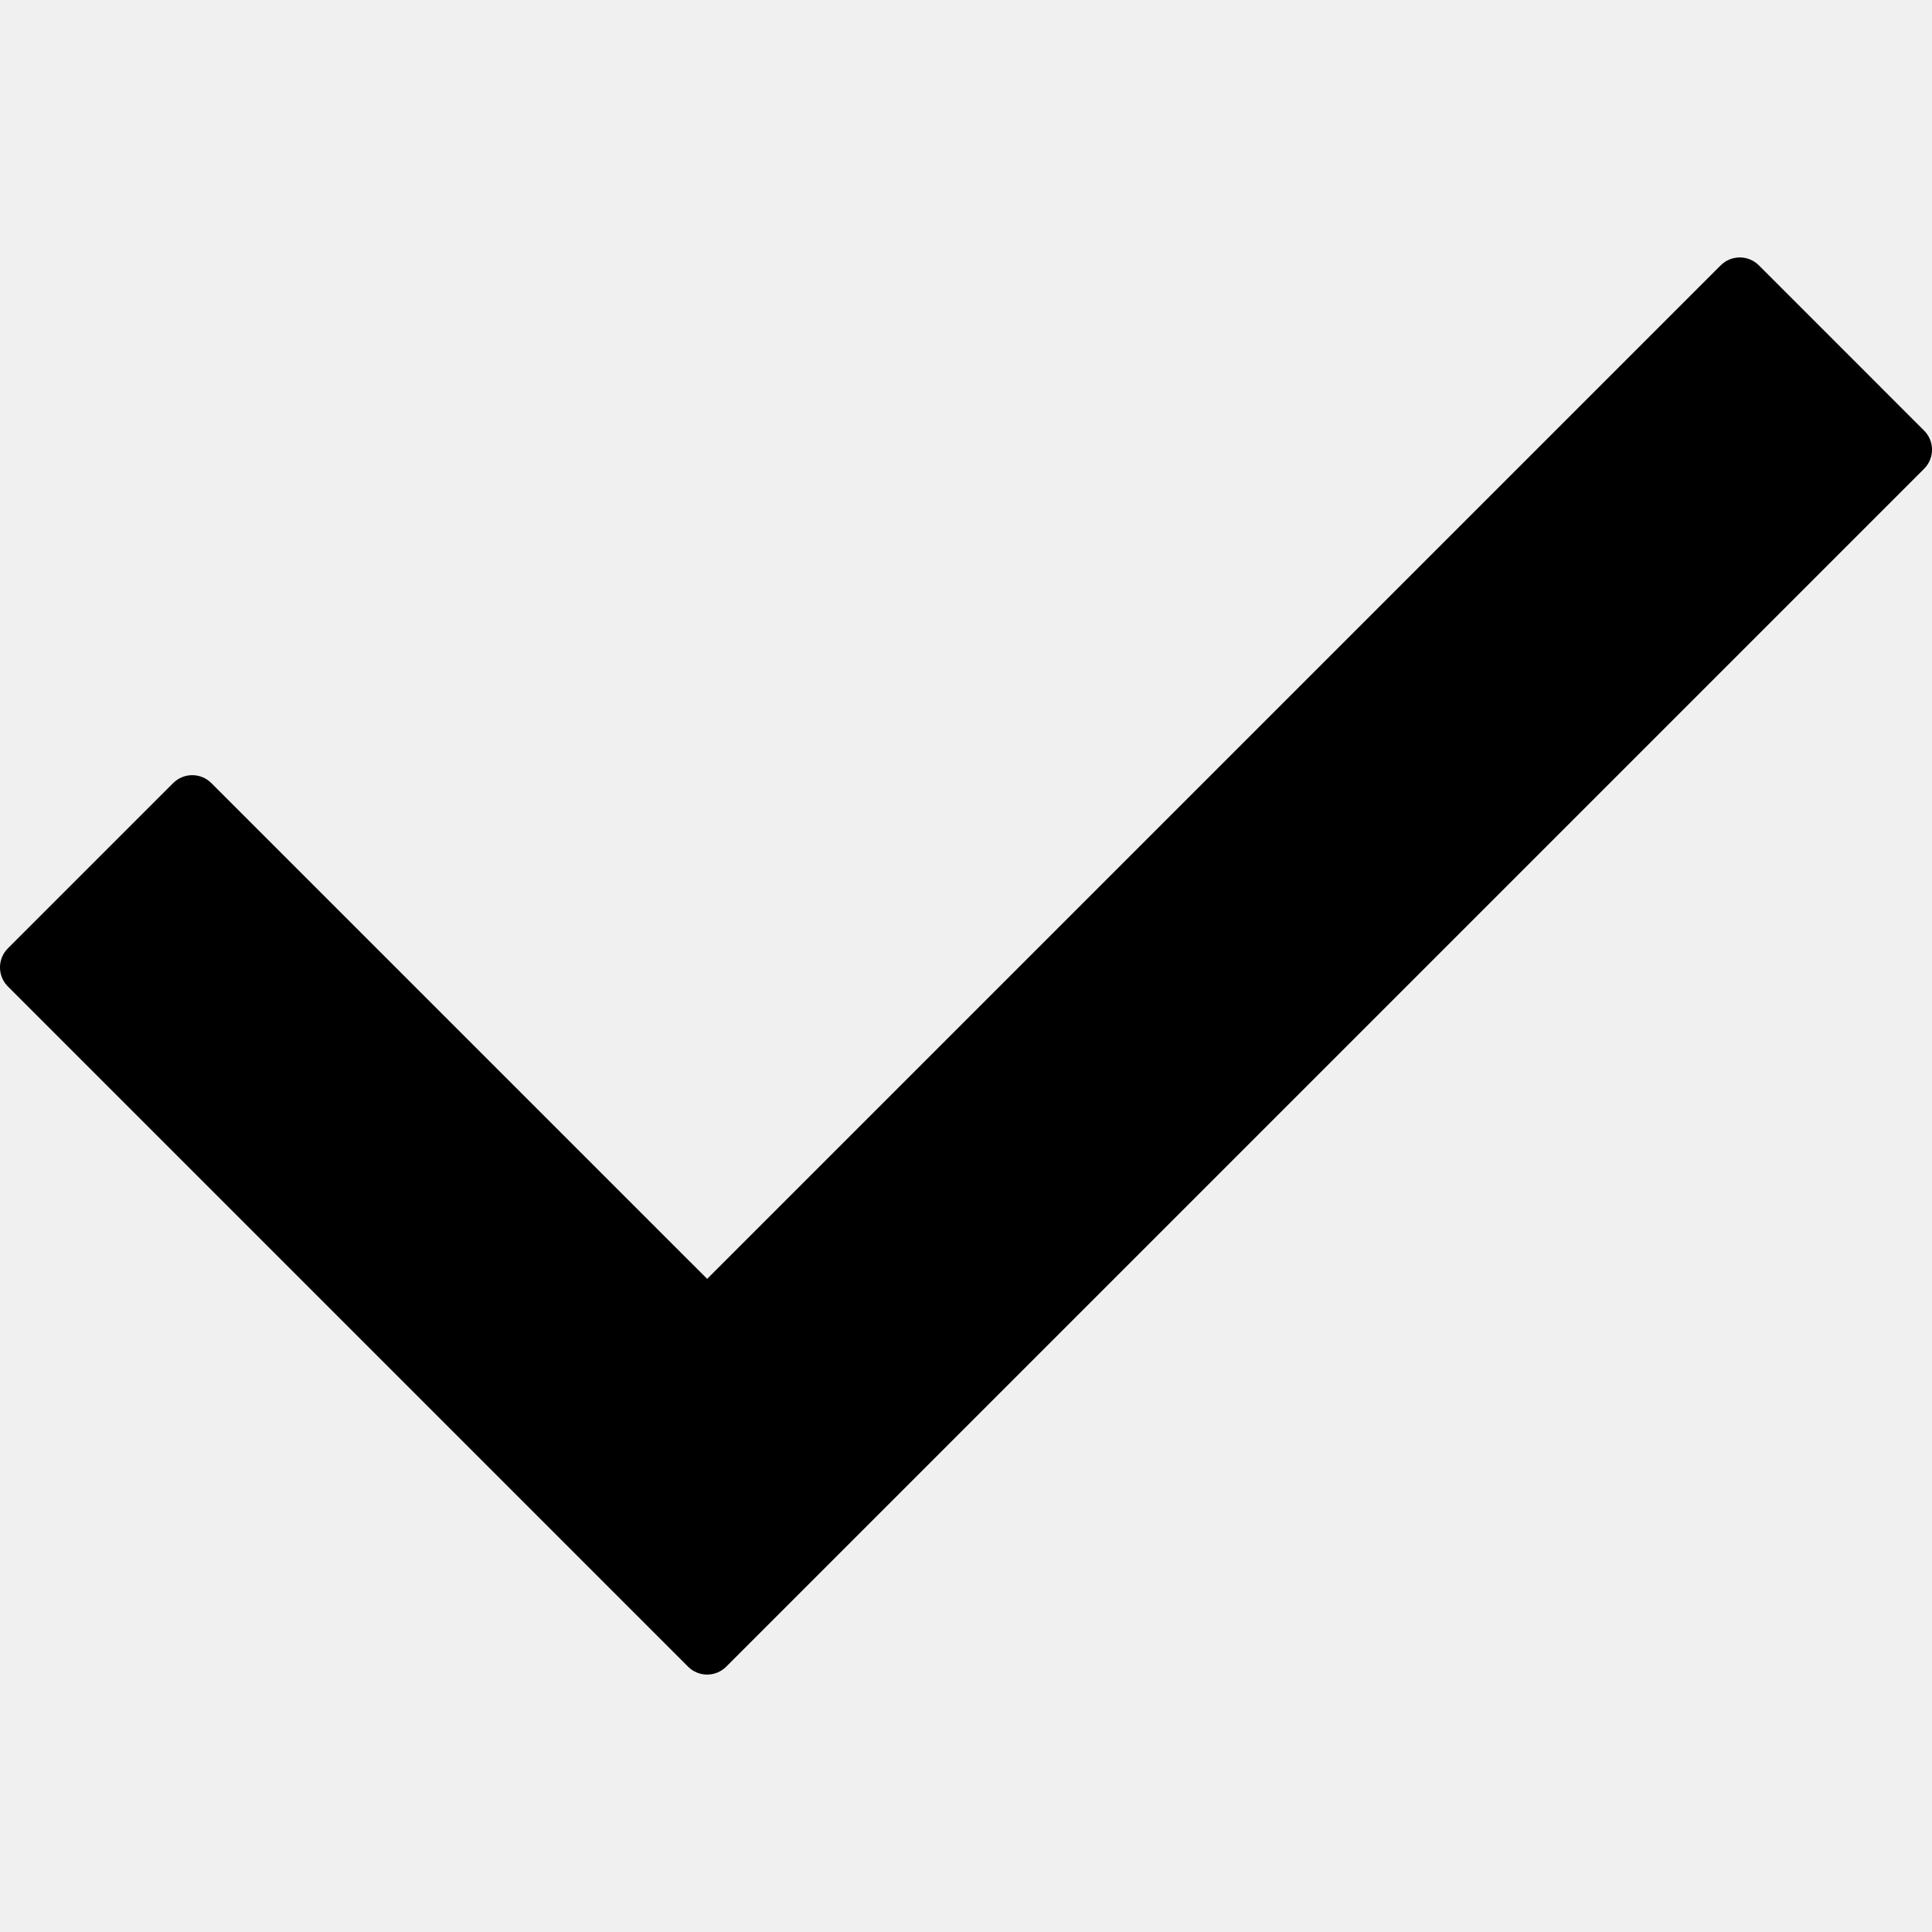
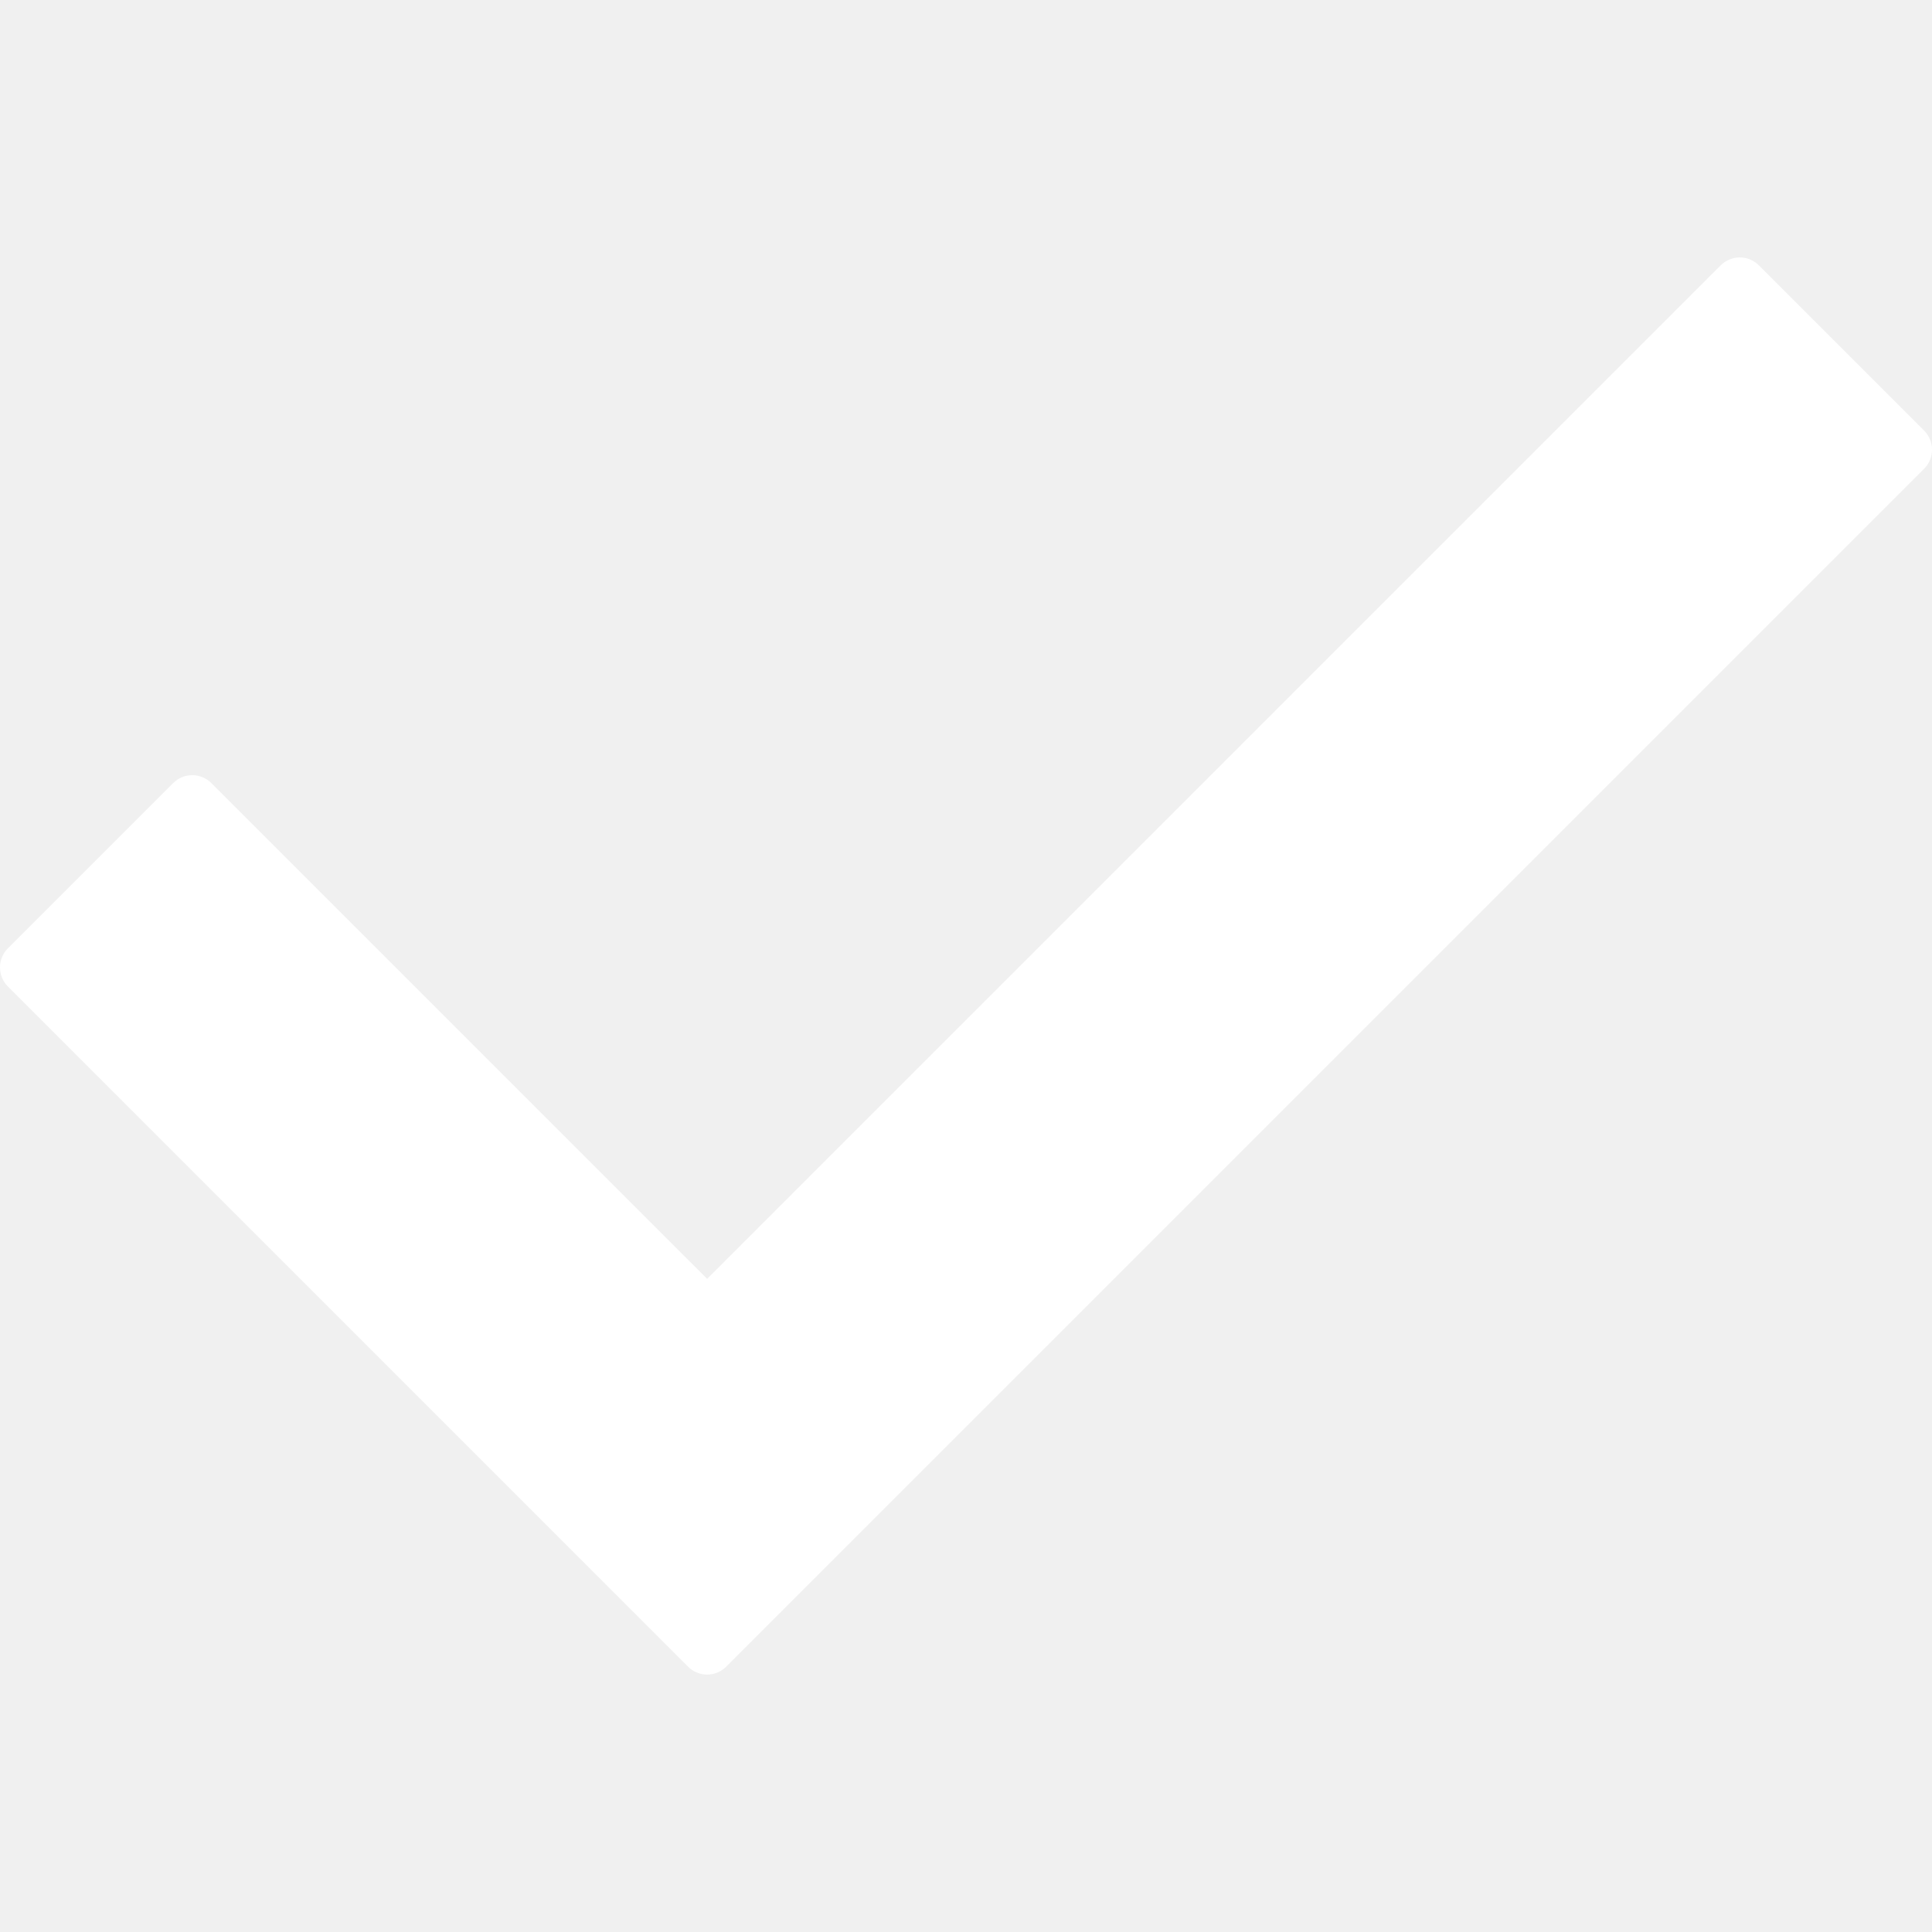
- <svg xmlns="http://www.w3.org/2000/svg" fill="#000000" version="1.1" id="Capa_1" width="800px" height="800px" viewBox="0 0 78.369 78.369" xml:space="preserve">
+ <svg xmlns="http://www.w3.org/2000/svg" fill="#FFFFFF" version="1.1" id="Capa_1" width="800px" height="800px" viewBox="0 0 78.369 78.369" xml:space="preserve">
  <g>
    <path d="M78.049,19.015L29.458,67.606c-0.428,0.428-1.121,0.428-1.548,0L0.32,40.015c-0.427-0.426-0.427-1.119,0-1.547l6.704-6.704   c0.428-0.427,1.121-0.427,1.548,0l20.113,20.112l41.113-41.113c0.429-0.427,1.12-0.427,1.548,0l6.703,6.704   C78.477,17.894,78.477,18.586,78.049,19.015z" />
  </g>
</svg>
